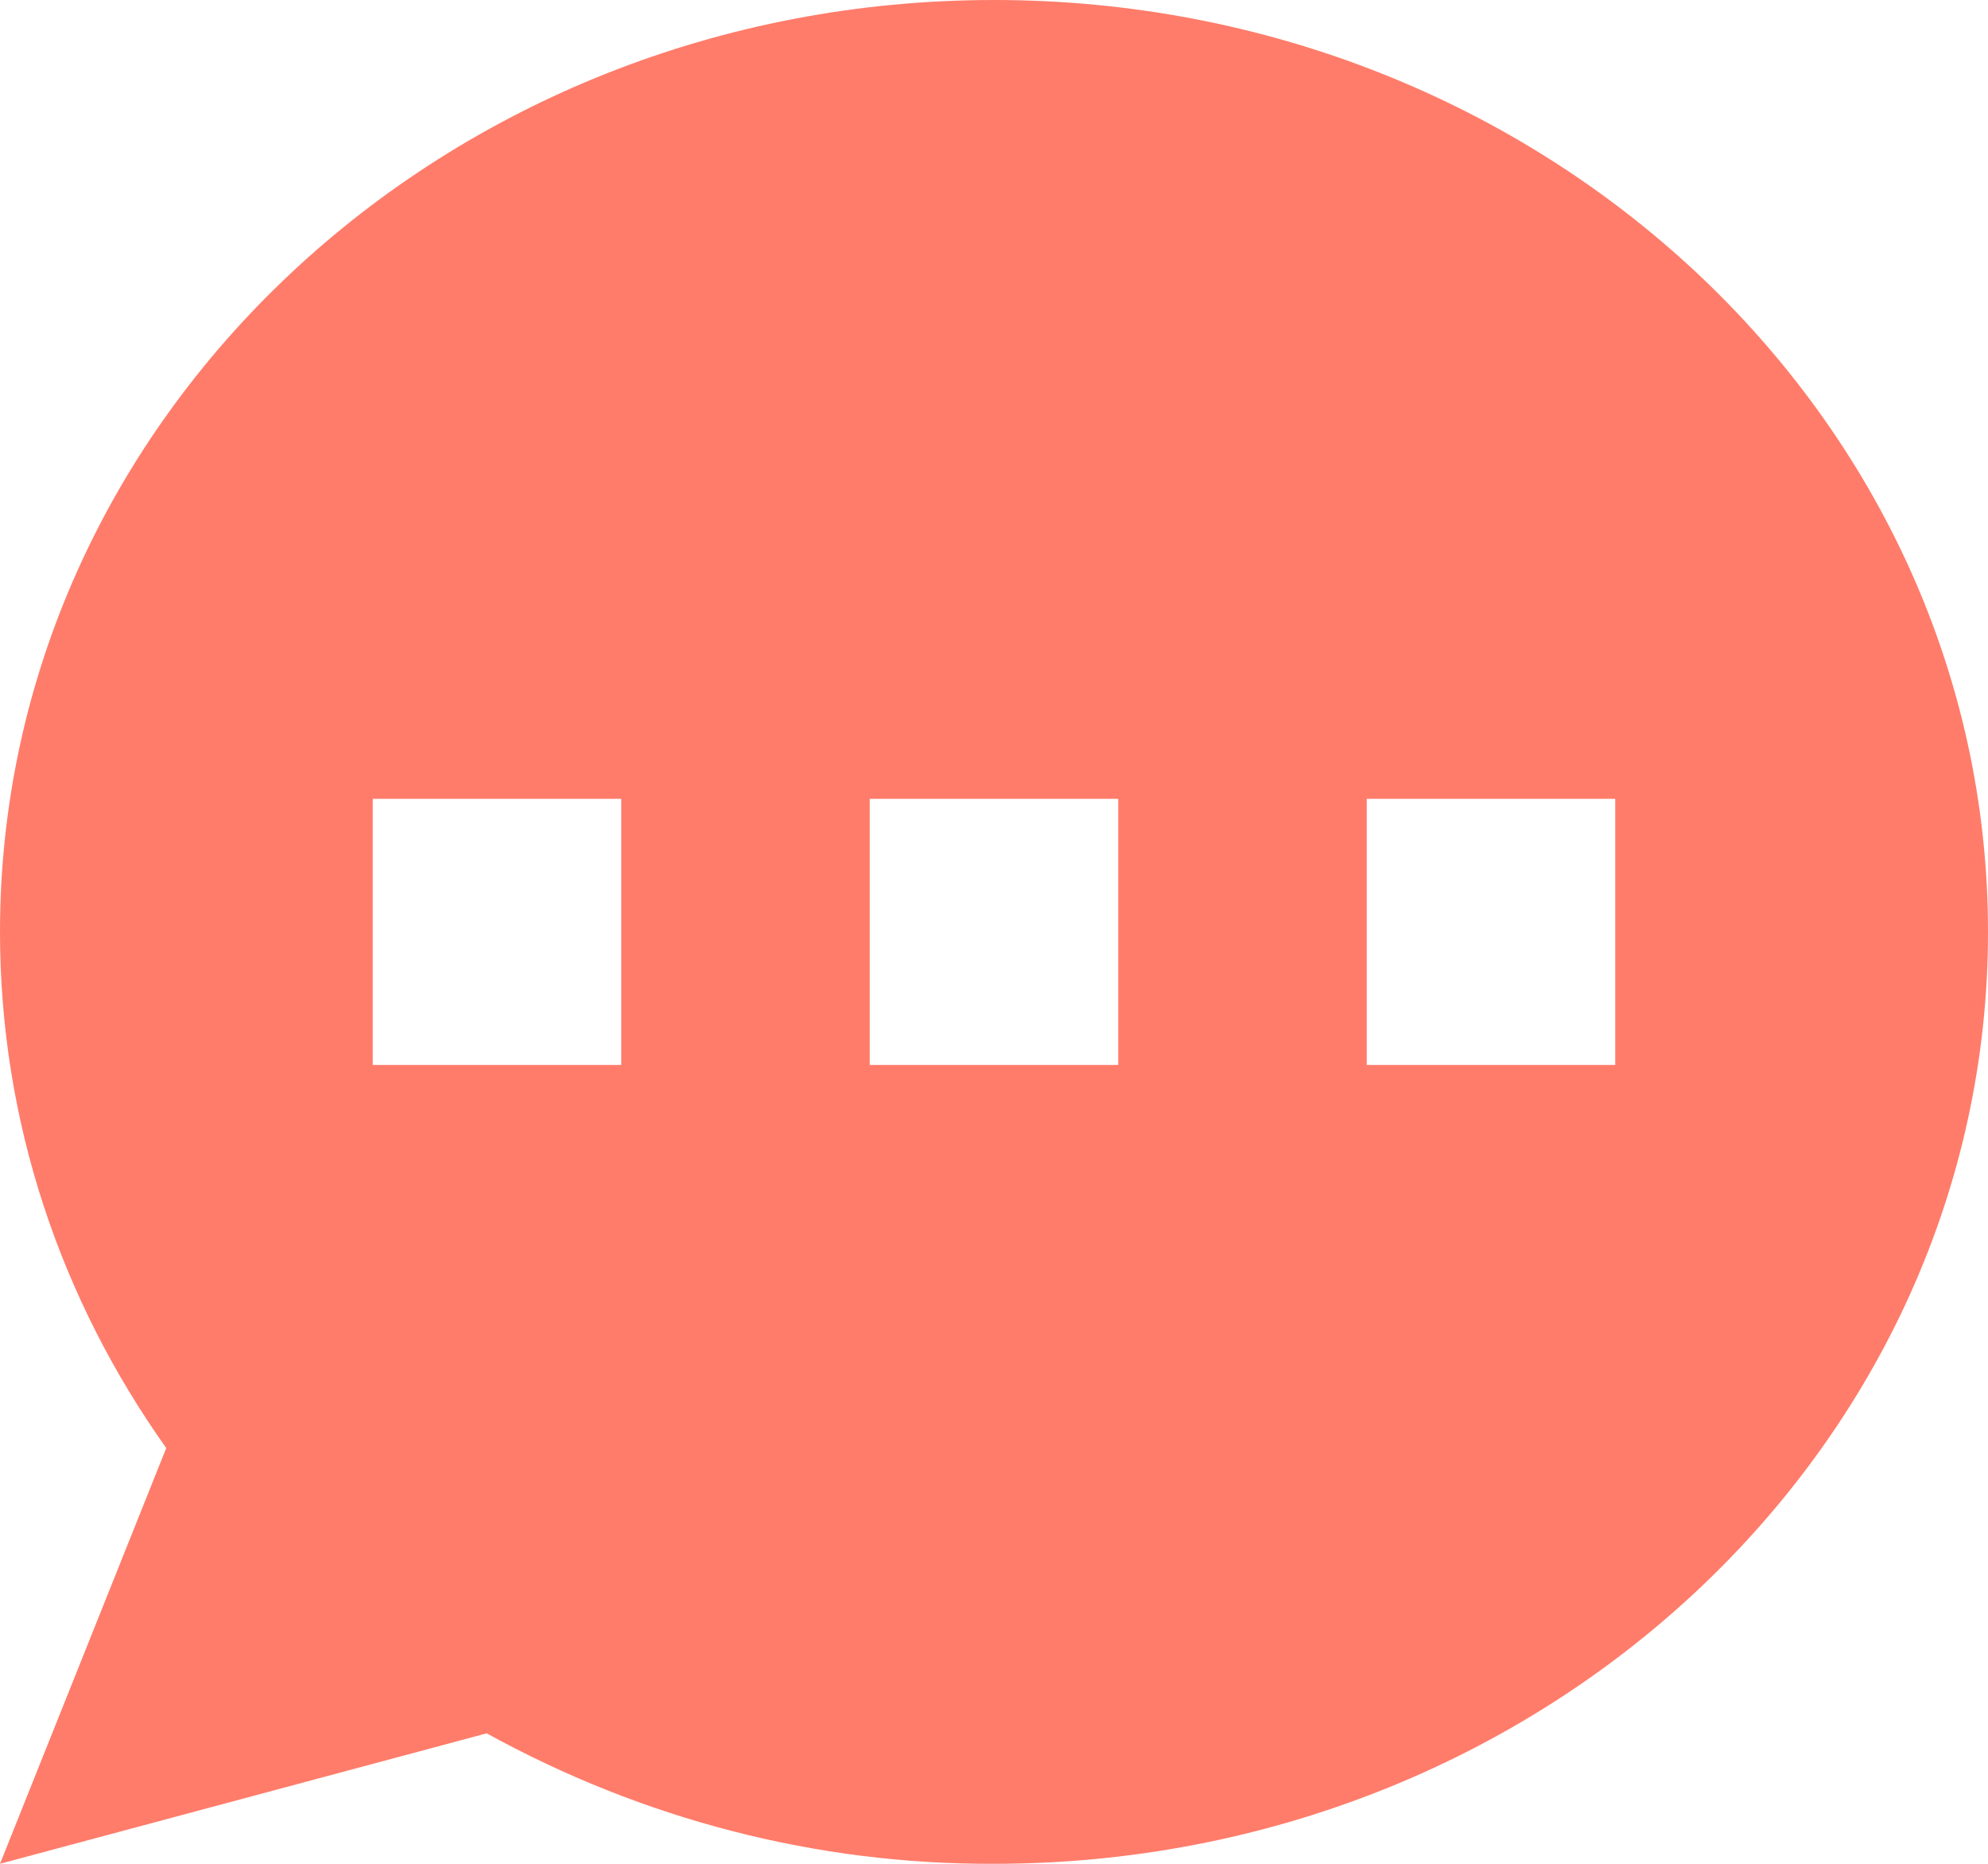
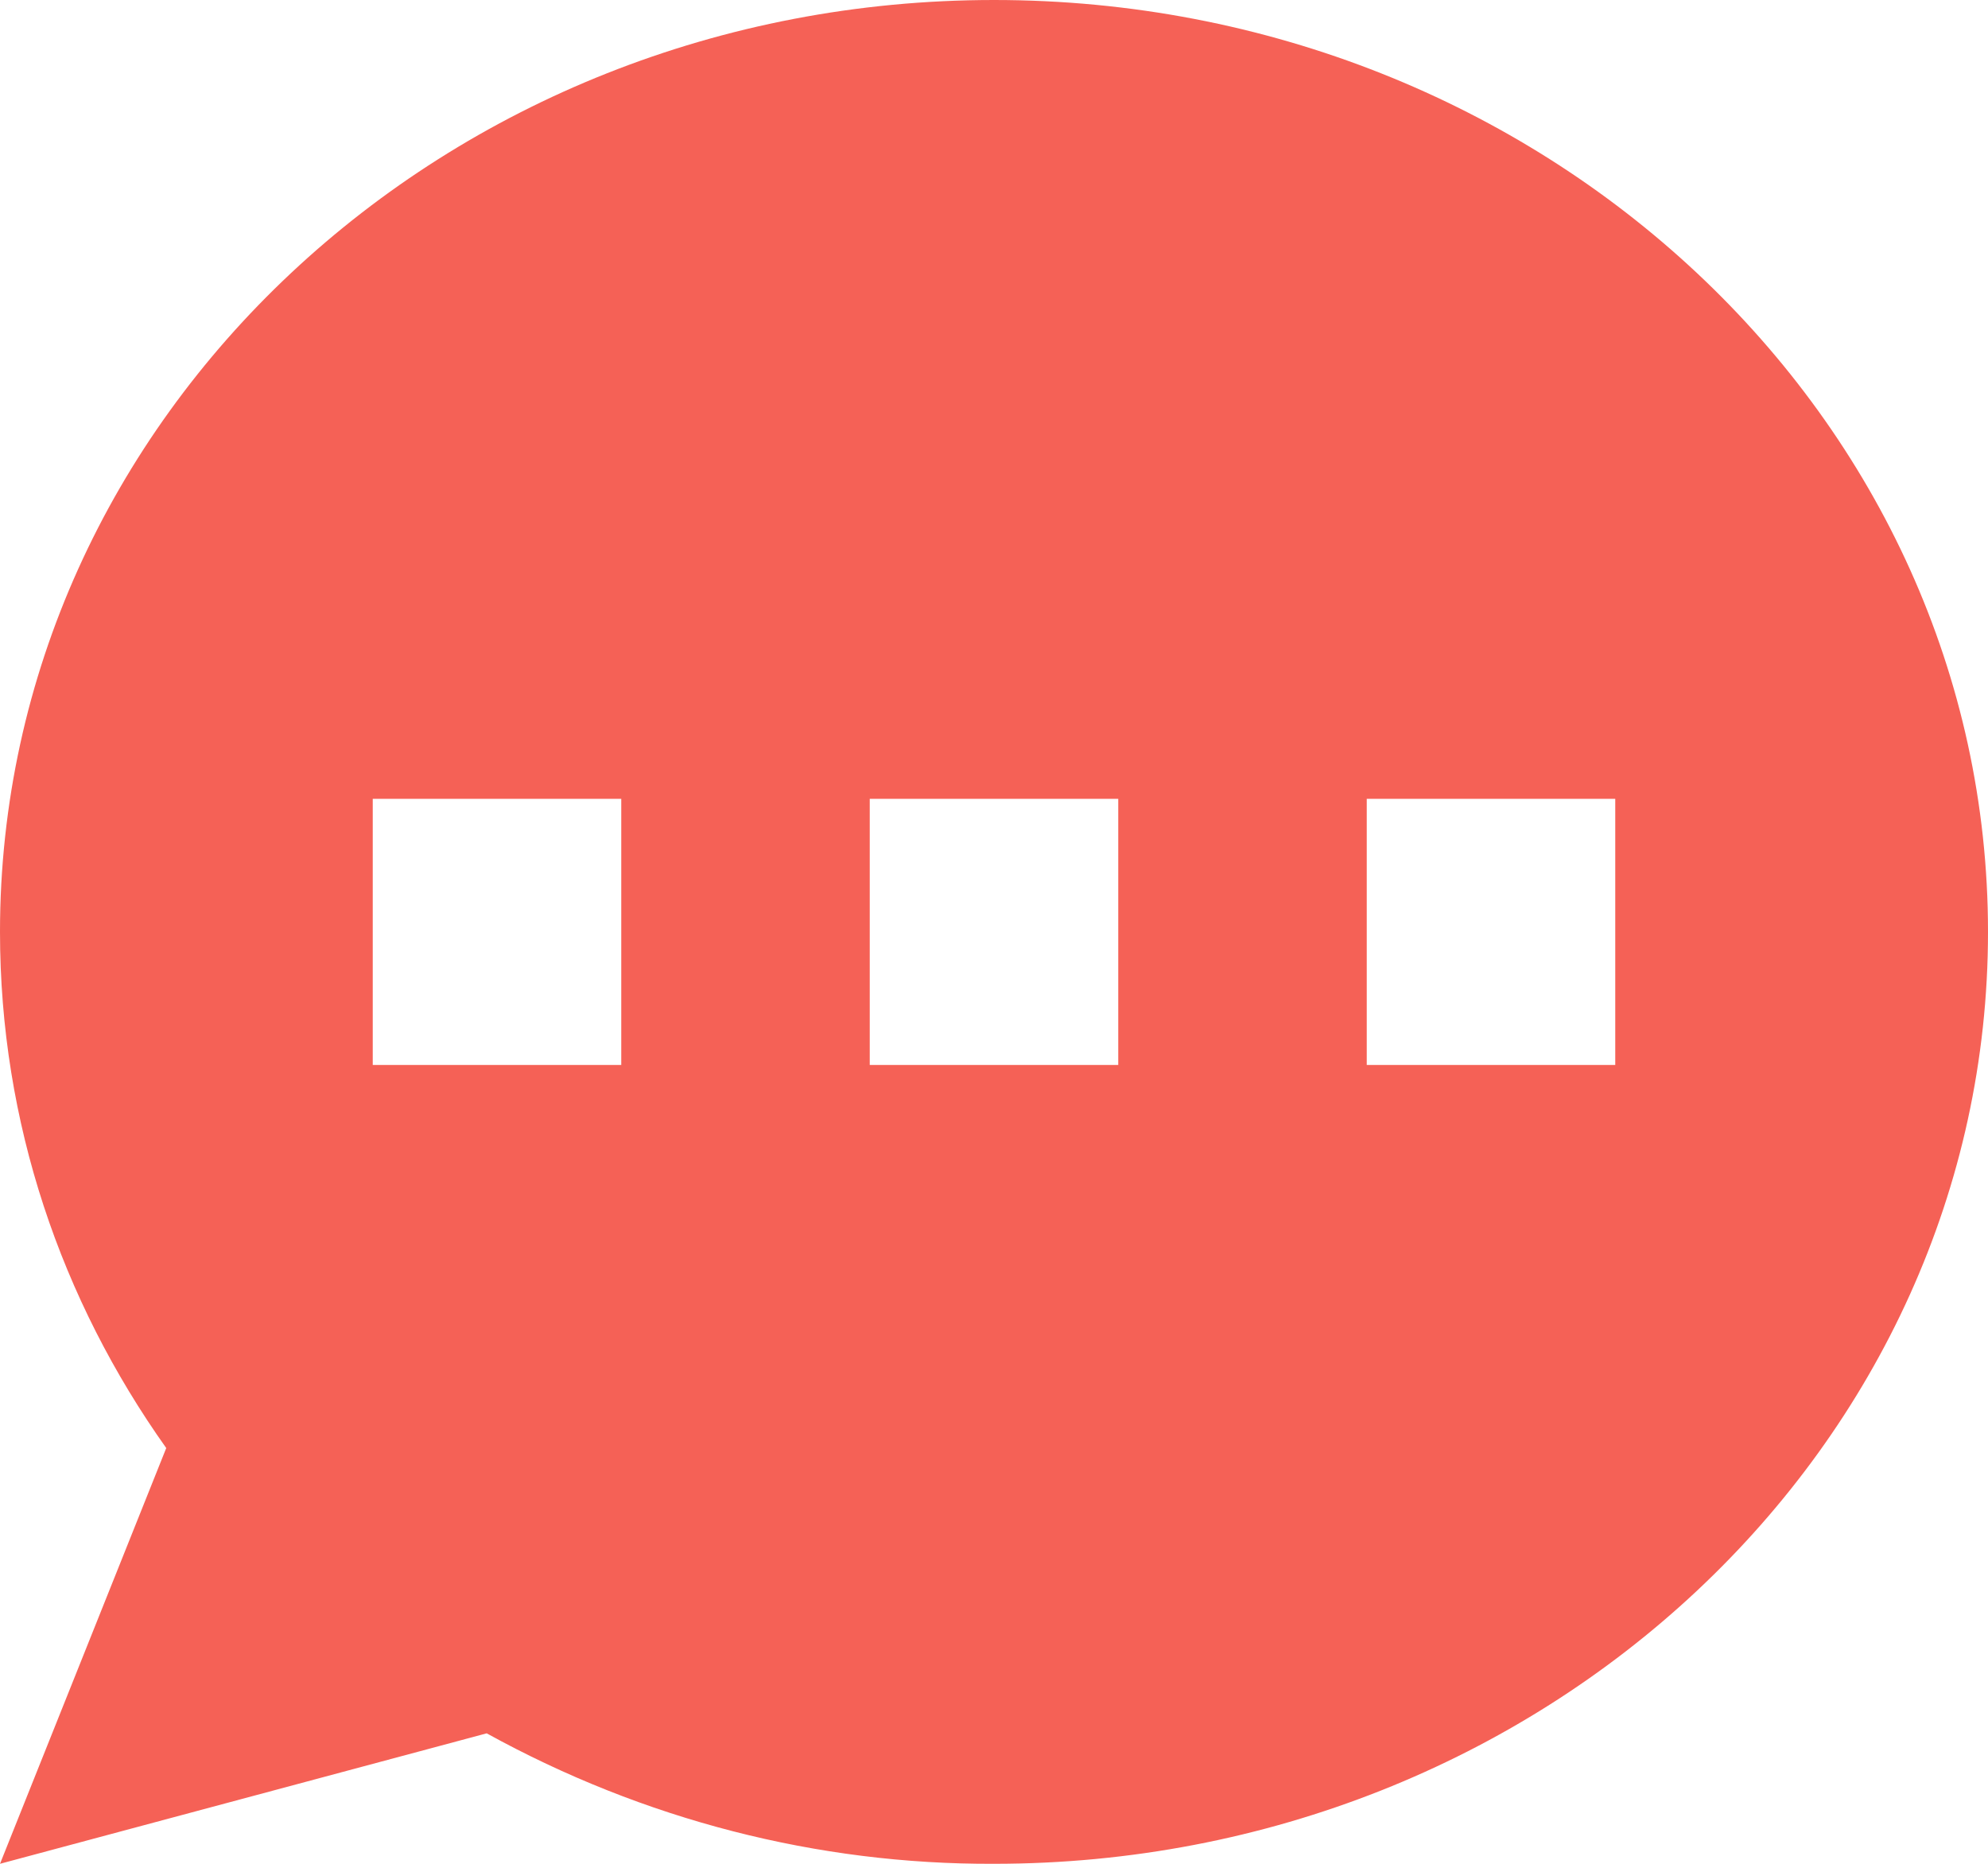
<svg xmlns="http://www.w3.org/2000/svg" width="16" height="15" viewBox="0 0 16 15" fill="none">
-   <path fill-rule="evenodd" clip-rule="evenodd" d="M16 7.5C16 11.642 12.418 15 8 15C6.58 15.006 5.18 14.646 3.917 13.95L0 15L1.338 11.654C0.493 10.465 0 9.036 0 7.5C0 3.358 3.582 0 8 0C12.418 0 16 3.358 16 7.5ZM5 6.429H3V8.571H5V6.429ZM13 6.429H11V8.571H13V6.429ZM7 6.429H9V8.571H7V6.429Z" fill="#FF7C6A" />
+   <path fill-rule="evenodd" clip-rule="evenodd" d="M16 7.5C16 11.642 12.418 15 8 15C6.58 15.006 5.18 14.646 3.917 13.95L0 15L1.338 11.654C0.493 10.465 0 9.036 0 7.5C0 3.358 3.582 0 8 0C12.418 0 16 3.358 16 7.5ZM5 6.429H3V8.571H5V6.429ZM13 6.429H11V8.571H13V6.429ZM7 6.429H9V8.571H7V6.429Z" fill="#F56156" />
</svg>
